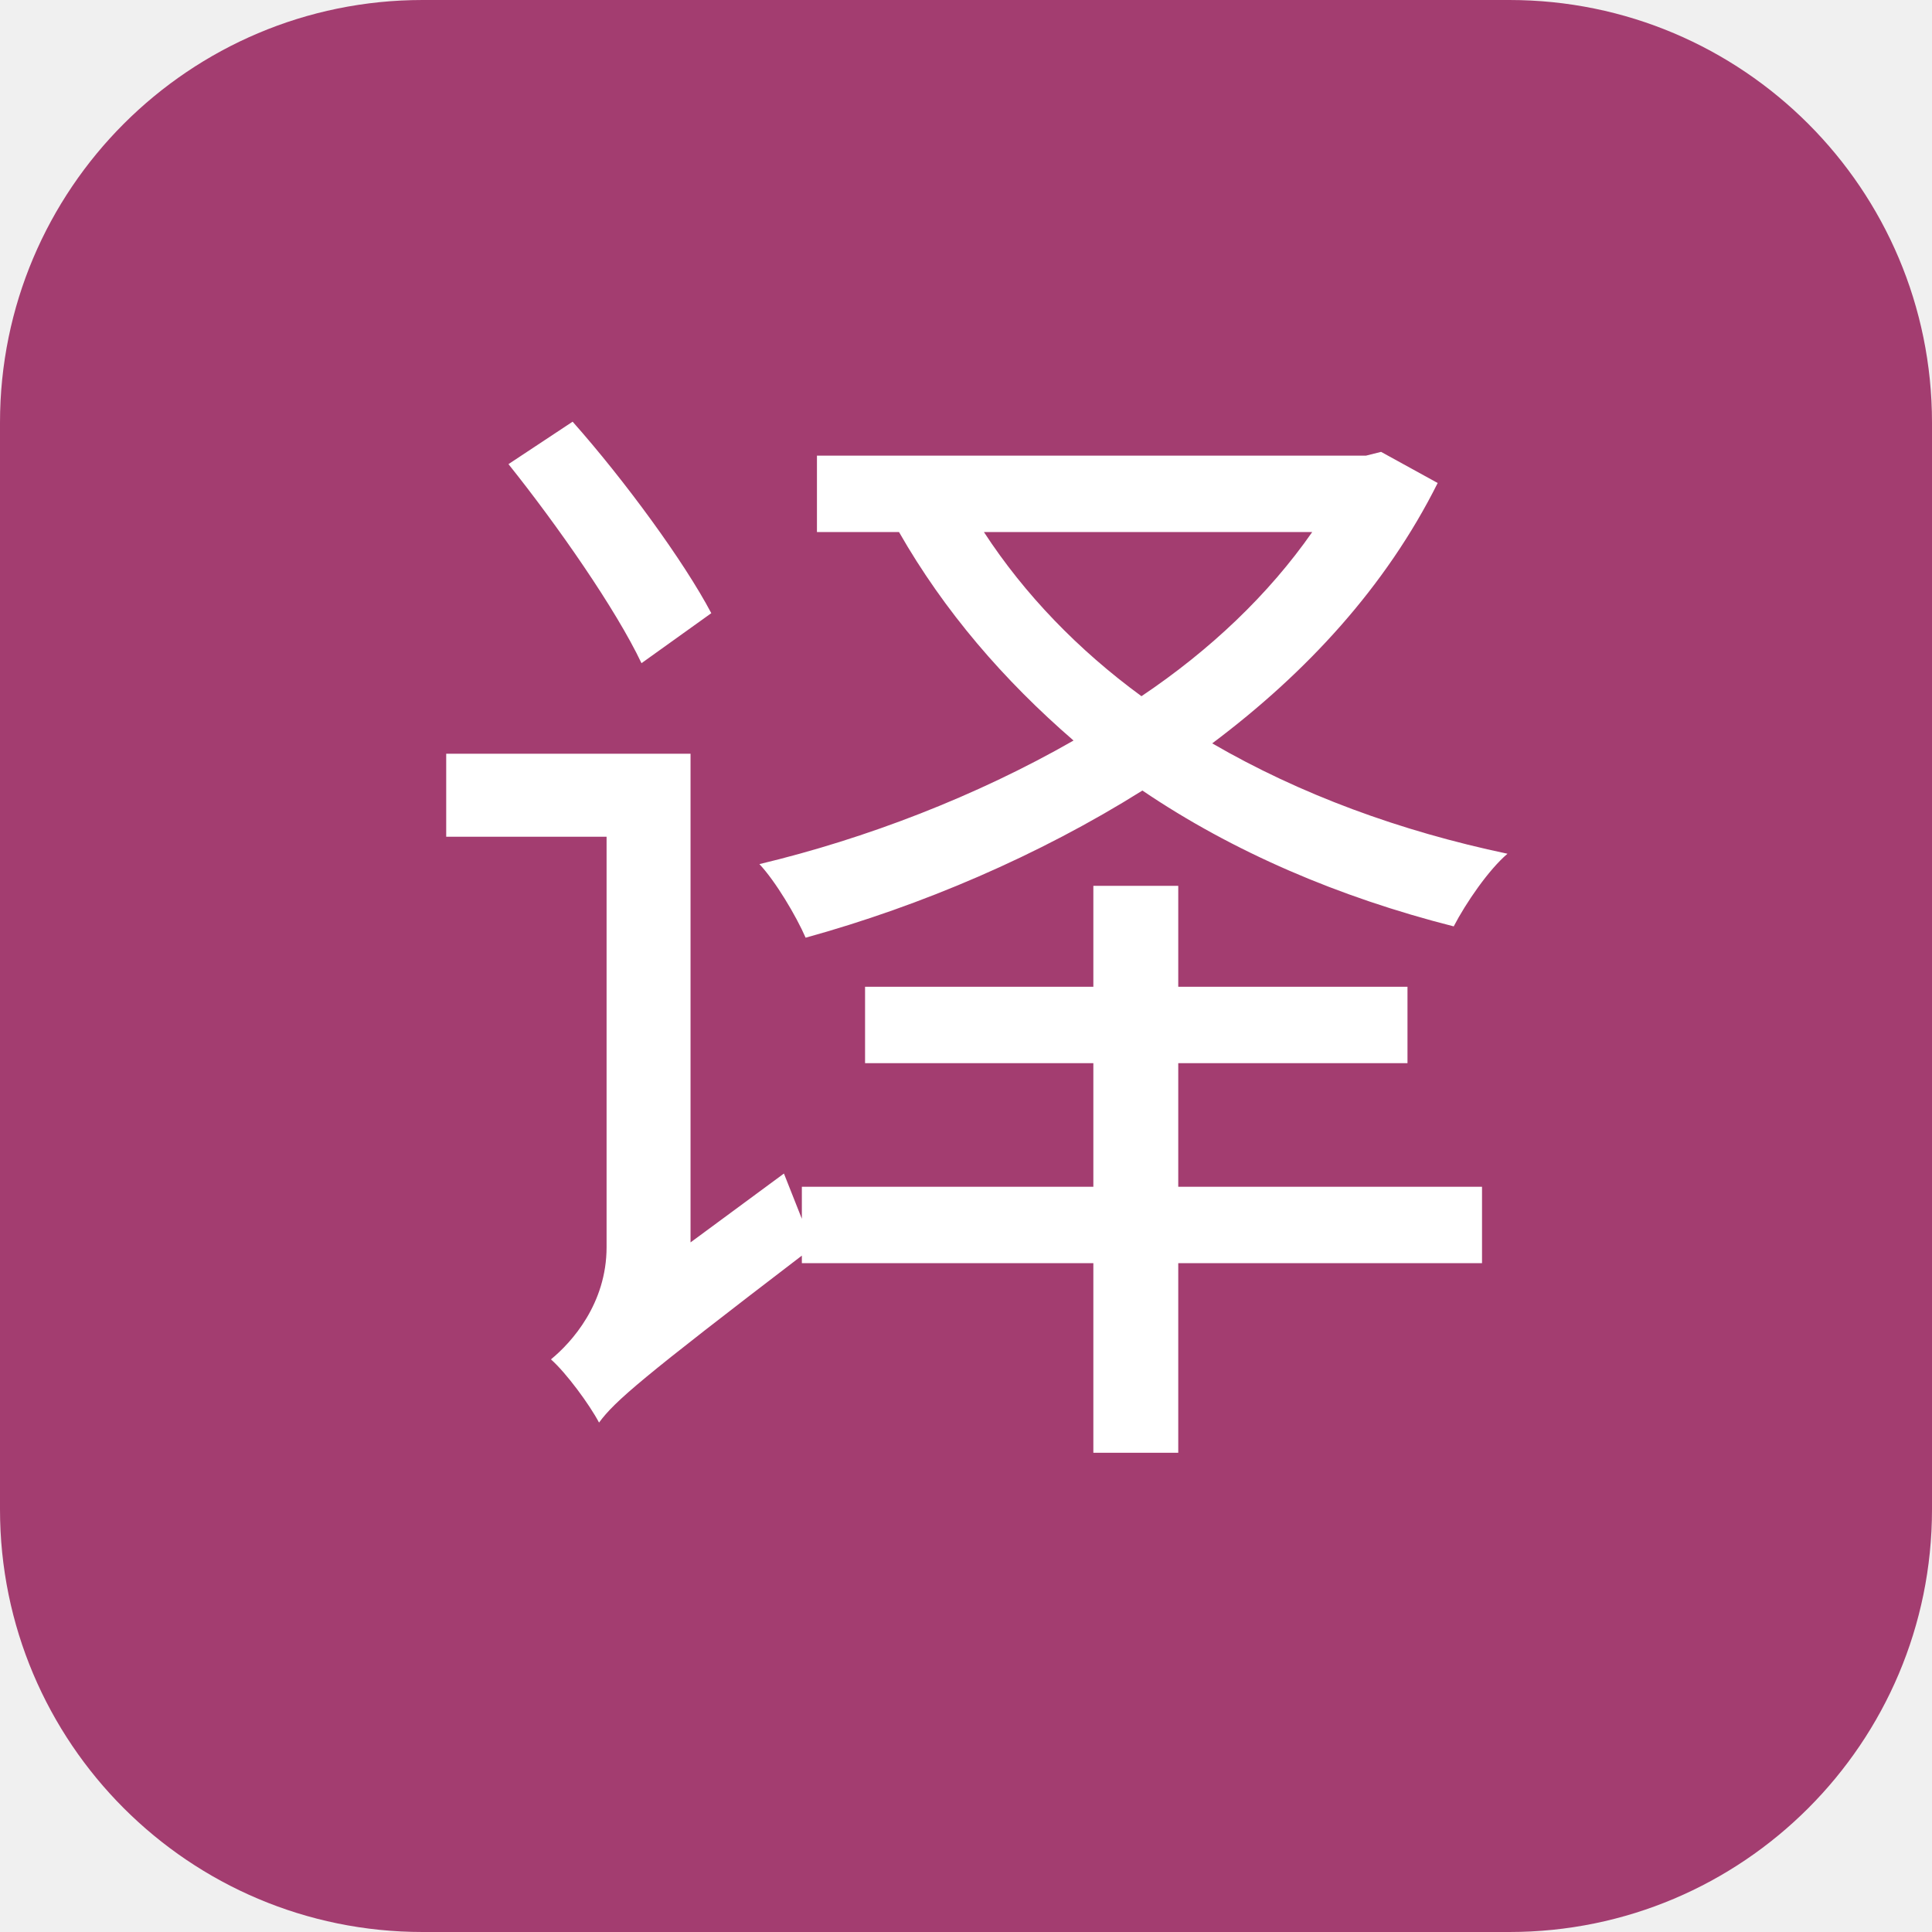
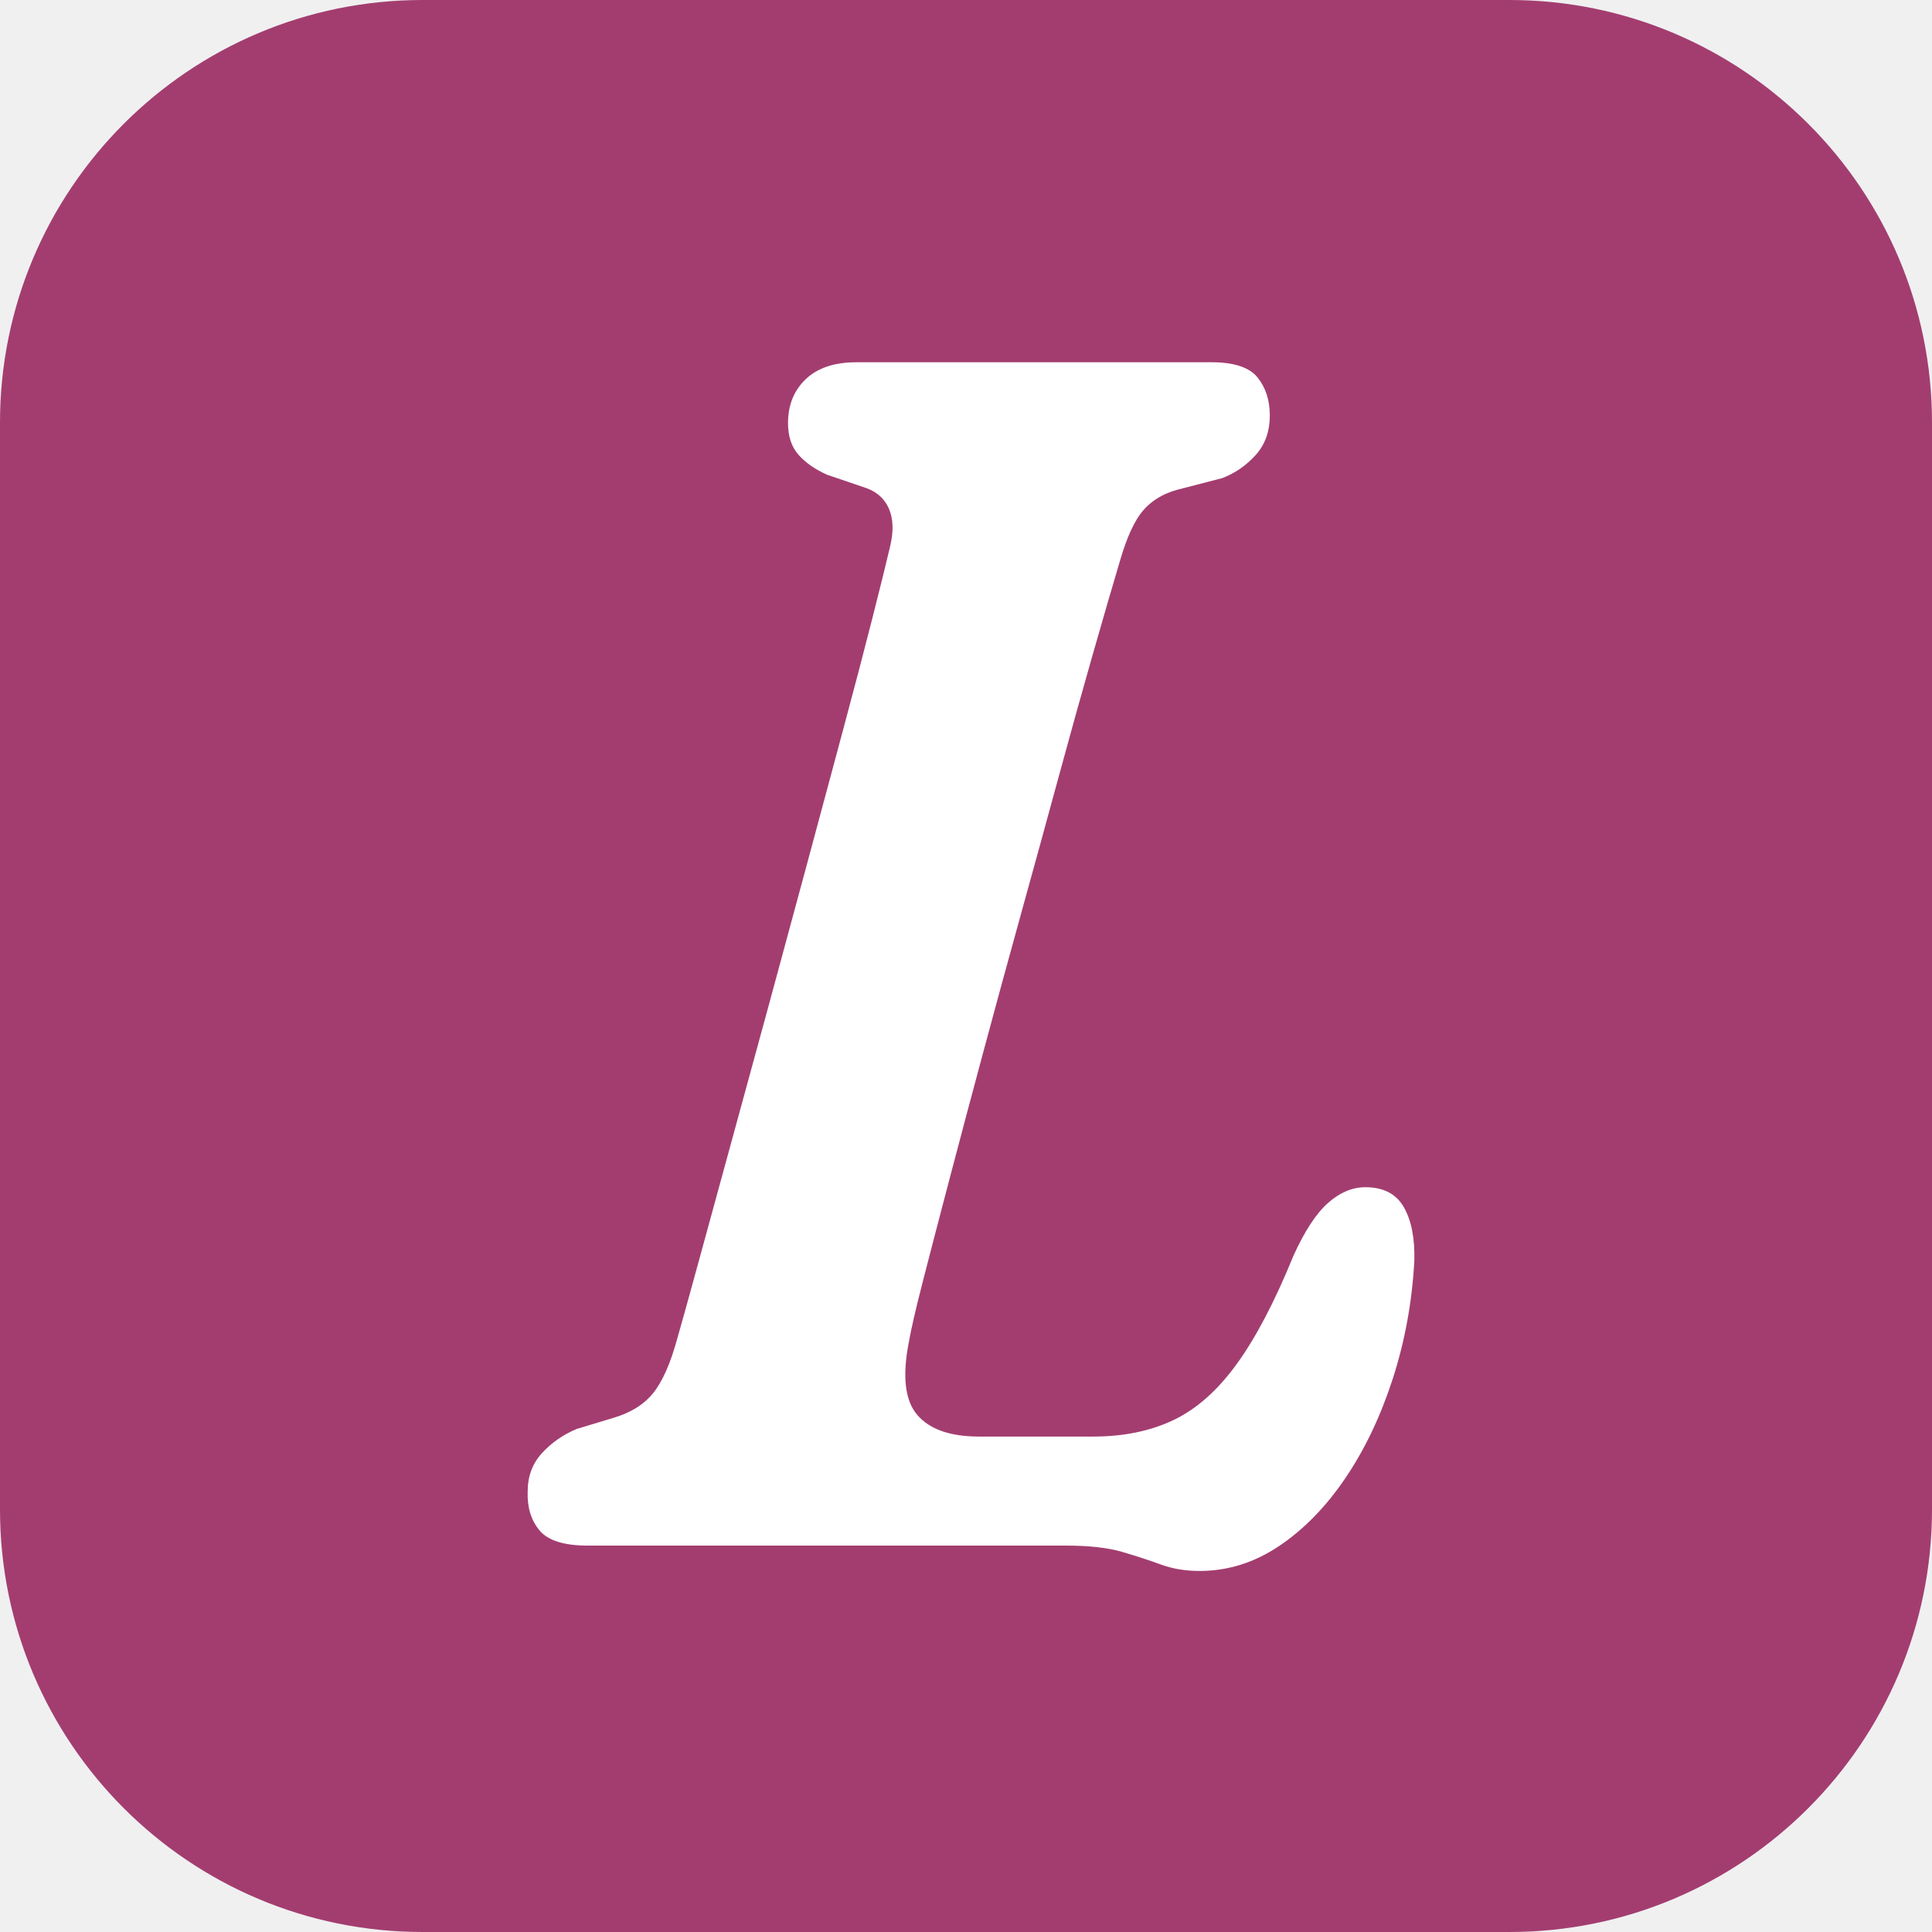
<svg xmlns="http://www.w3.org/2000/svg" viewBox="0 0 32 32">
  <rect width="32" height="32" rx="7" fill="#a33d70" />
-   <text x="16" y="22.5" font-family="'Noto Serif SC','Songti SC','STSong','SimSun',serif" font-size="19" fill="#fff" text-anchor="middle">译</text>
+   <path transform="translate(8.6 25.6) scale(0.014 -0.014)" fill="#fff" d="M647 0H81Q39 0 24.0 18.0Q9 36 10 64Q10 91 27.0 109.5Q44 128 68 138L111 151Q142 160 158.5 180.5Q175 201 187 245Q197 280 213.5 340.5Q230 401 251.0 477.5Q272 554 295.0 638.5Q318 723 340.5 806.5Q363 890 383.0 964.5Q403 1039 417.5 1096.0Q432 1153 439 1183Q445 1209 437.5 1226.5Q430 1244 411 1251L364 1267Q342 1277 330.0 1291.0Q318 1305 318 1328Q318 1360 339.0 1380.0Q360 1400 399 1400H819Q859 1400 873.5 1382.0Q888 1364 888 1337Q888 1309 871.5 1290.5Q855 1272 832 1263L778 1249Q753 1242 738.0 1224.5Q723 1207 711 1166Q697 1119 678.0 1052.5Q659 986 637.5 907.0Q616 828 593.0 745.0Q570 662 548.5 582.0Q527 502 509.0 433.5Q491 365 478.0 314.5Q465 264 461 241Q449 180 471.0 154.5Q493 129 544 129H679Q733 129 774.0 148.5Q815 168 849.0 215.0Q883 262 916 343Q936 387 957.0 405.5Q978 424 1001 424Q1033 424 1046.5 400.5Q1060 377 1059 337Q1055 264 1033.5 197.5Q1012 131 977.5 80.0Q943 29 899.0 -0.5Q855 -30 805 -30Q780 -30 759.5 -22.5Q739 -15 713.5 -7.5Q688 0 647 0Z" />
</svg>
